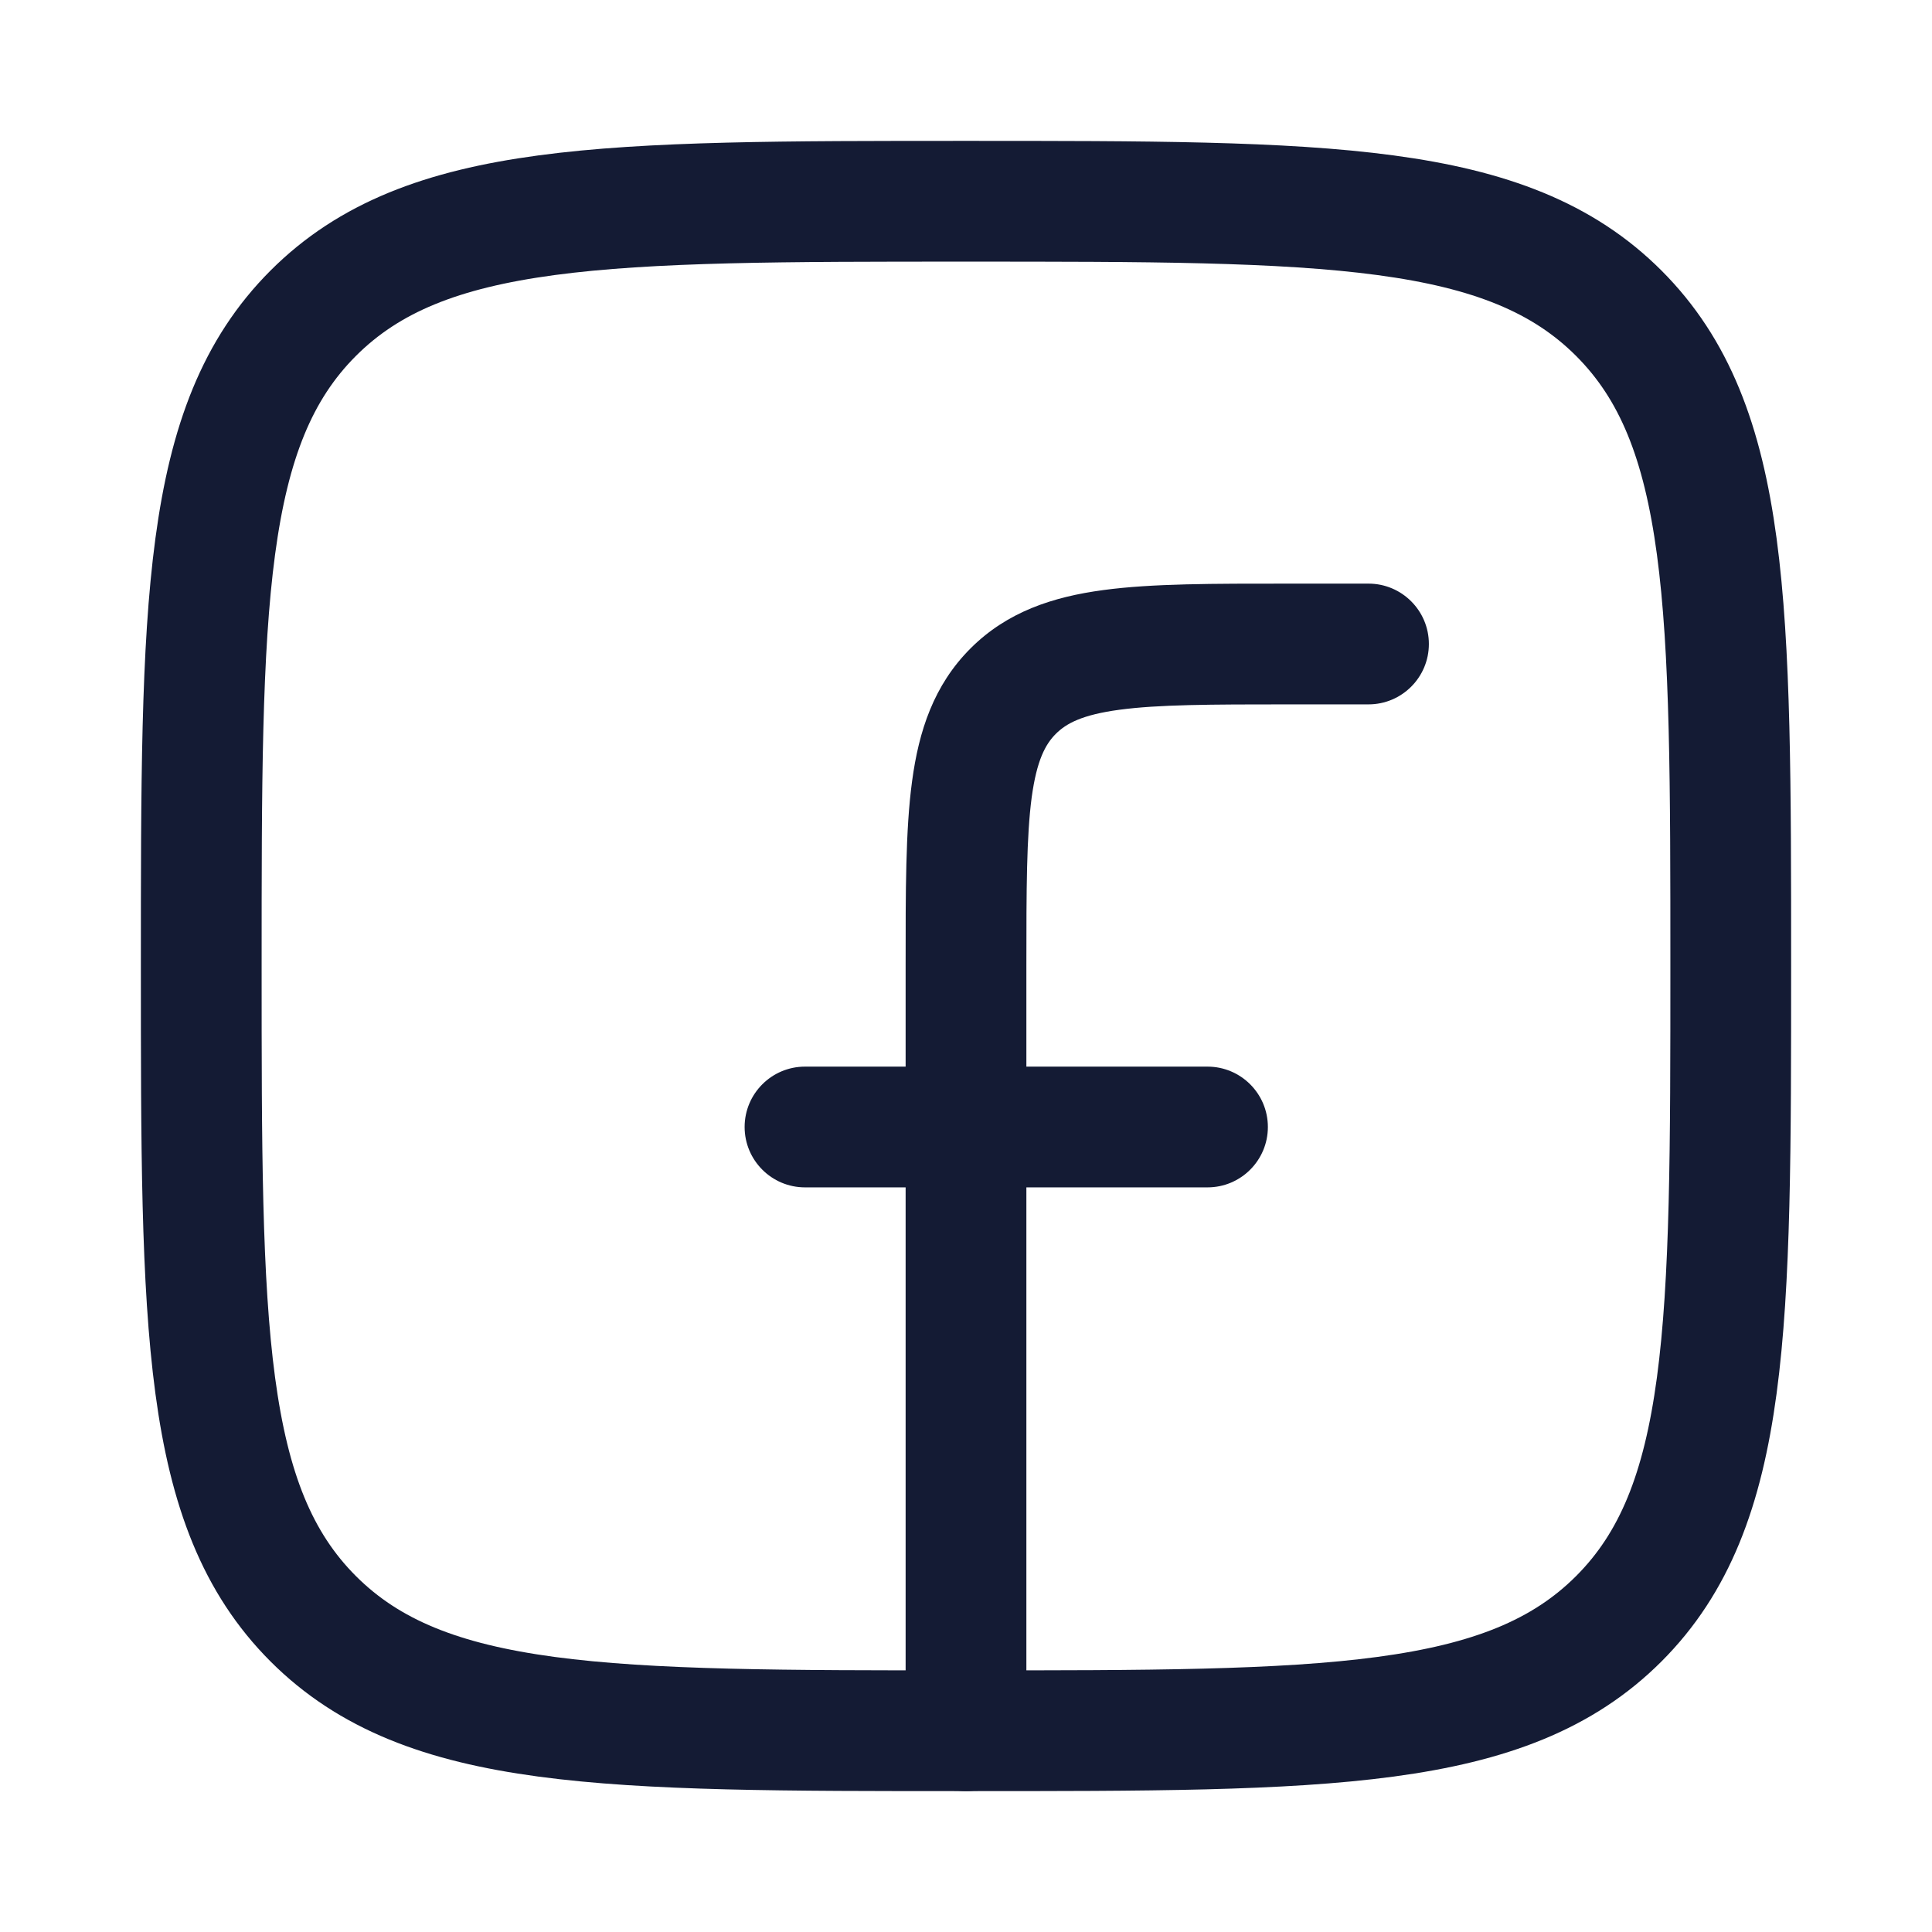
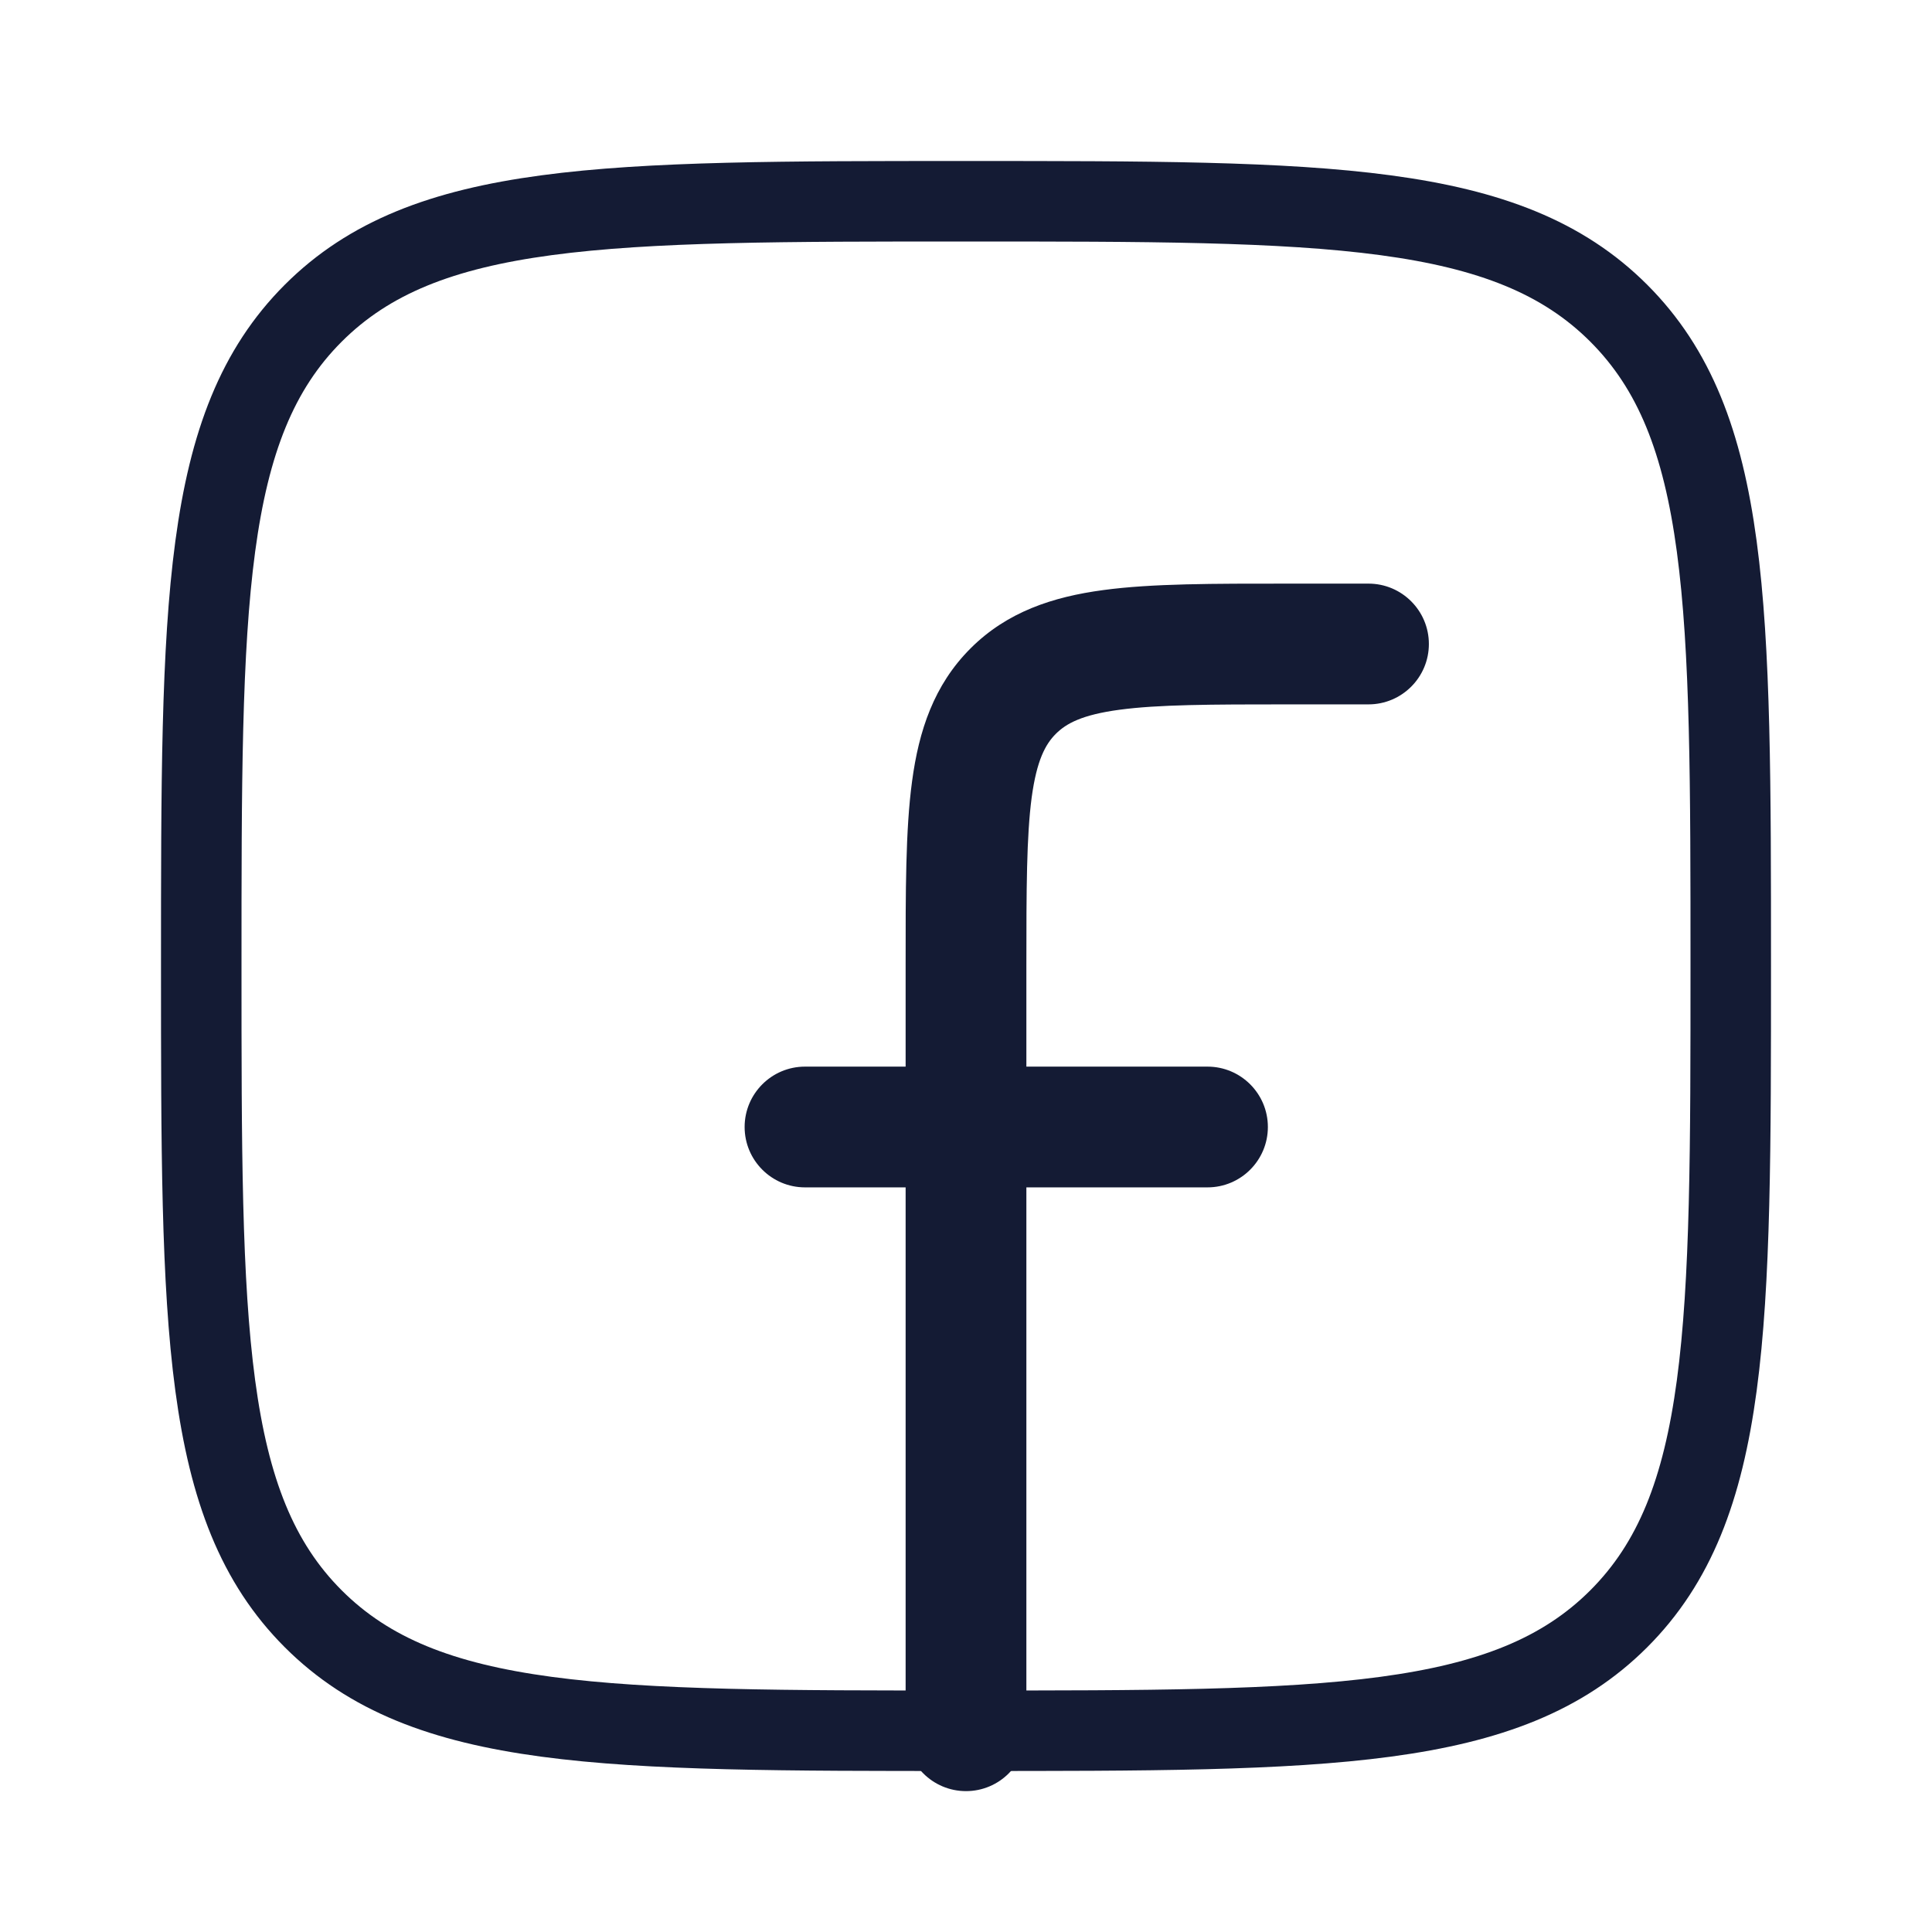
<svg xmlns="http://www.w3.org/2000/svg" width="24" height="24" viewBox="0 0 24 24" fill="none">
-   <path d="M2.5 12C2.5 7.522 2.5 5.282 3.891 3.891C5.282 2.5 7.522 2.5 12 2.5C16.478 2.5 18.718 2.5 20.109 3.891C21.5 5.282 21.5 7.522 21.5 12C21.5 16.478 21.5 18.718 20.109 20.109C18.718 21.5 16.478 21.5 12 21.5C7.522 21.5 5.282 21.5 3.891 20.109C2.5 18.718 2.5 16.478 2.5 12Z" stroke="#141B34" stroke-width="1.5" stroke-linejoin="round" />
+   <path d="M2.5 12C2.5 7.522 2.5 5.282 3.891 3.891C5.282 2.5 7.522 2.5 12 2.5C16.478 2.5 18.718 2.5 20.109 3.891C21.5 5.282 21.5 7.522 21.5 12C21.5 16.478 21.5 18.718 20.109 20.109C18.718 21.5 16.478 21.5 12 21.5C7.522 21.5 5.282 21.5 3.891 20.109C2.5 18.718 2.5 16.478 2.5 12Z" stroke="#141B34" strokeWidth="1.5" strokeLinejoin="round" />
  <path d="M17 8.75C17.414 8.75 17.75 8.414 17.75 8C17.75 7.586 17.414 7.25 17 7.25V8.75ZM11.25 21.5C11.25 21.914 11.586 22.25 12 22.25C12.414 22.25 12.75 21.914 12.75 21.5H11.25ZM10 13.25C9.586 13.25 9.25 13.586 9.25 14C9.25 14.414 9.586 14.75 10 14.75V13.25ZM15 14.75C15.414 14.75 15.75 14.414 15.75 14C15.75 13.586 15.414 13.25 15 13.25V14.75ZM17 7.25H16V8.75H17V7.25ZM11.25 12V21.5H12.75V12H11.25ZM16 7.25C15.078 7.25 14.312 7.248 13.706 7.33C13.078 7.414 12.511 7.6 12.056 8.055L13.116 9.116C13.246 8.986 13.444 8.879 13.905 8.817C14.388 8.752 15.036 8.75 16 8.75V7.25ZM12.75 12C12.75 11.036 12.752 10.388 12.816 9.905C12.879 9.444 12.986 9.246 13.116 9.116L12.056 8.055C11.6 8.511 11.414 9.078 11.33 9.706C11.248 10.312 11.25 11.078 11.25 12H12.75ZM10 14.75H15V13.25H10V14.75Z" fill="#141B34" />
</svg>
